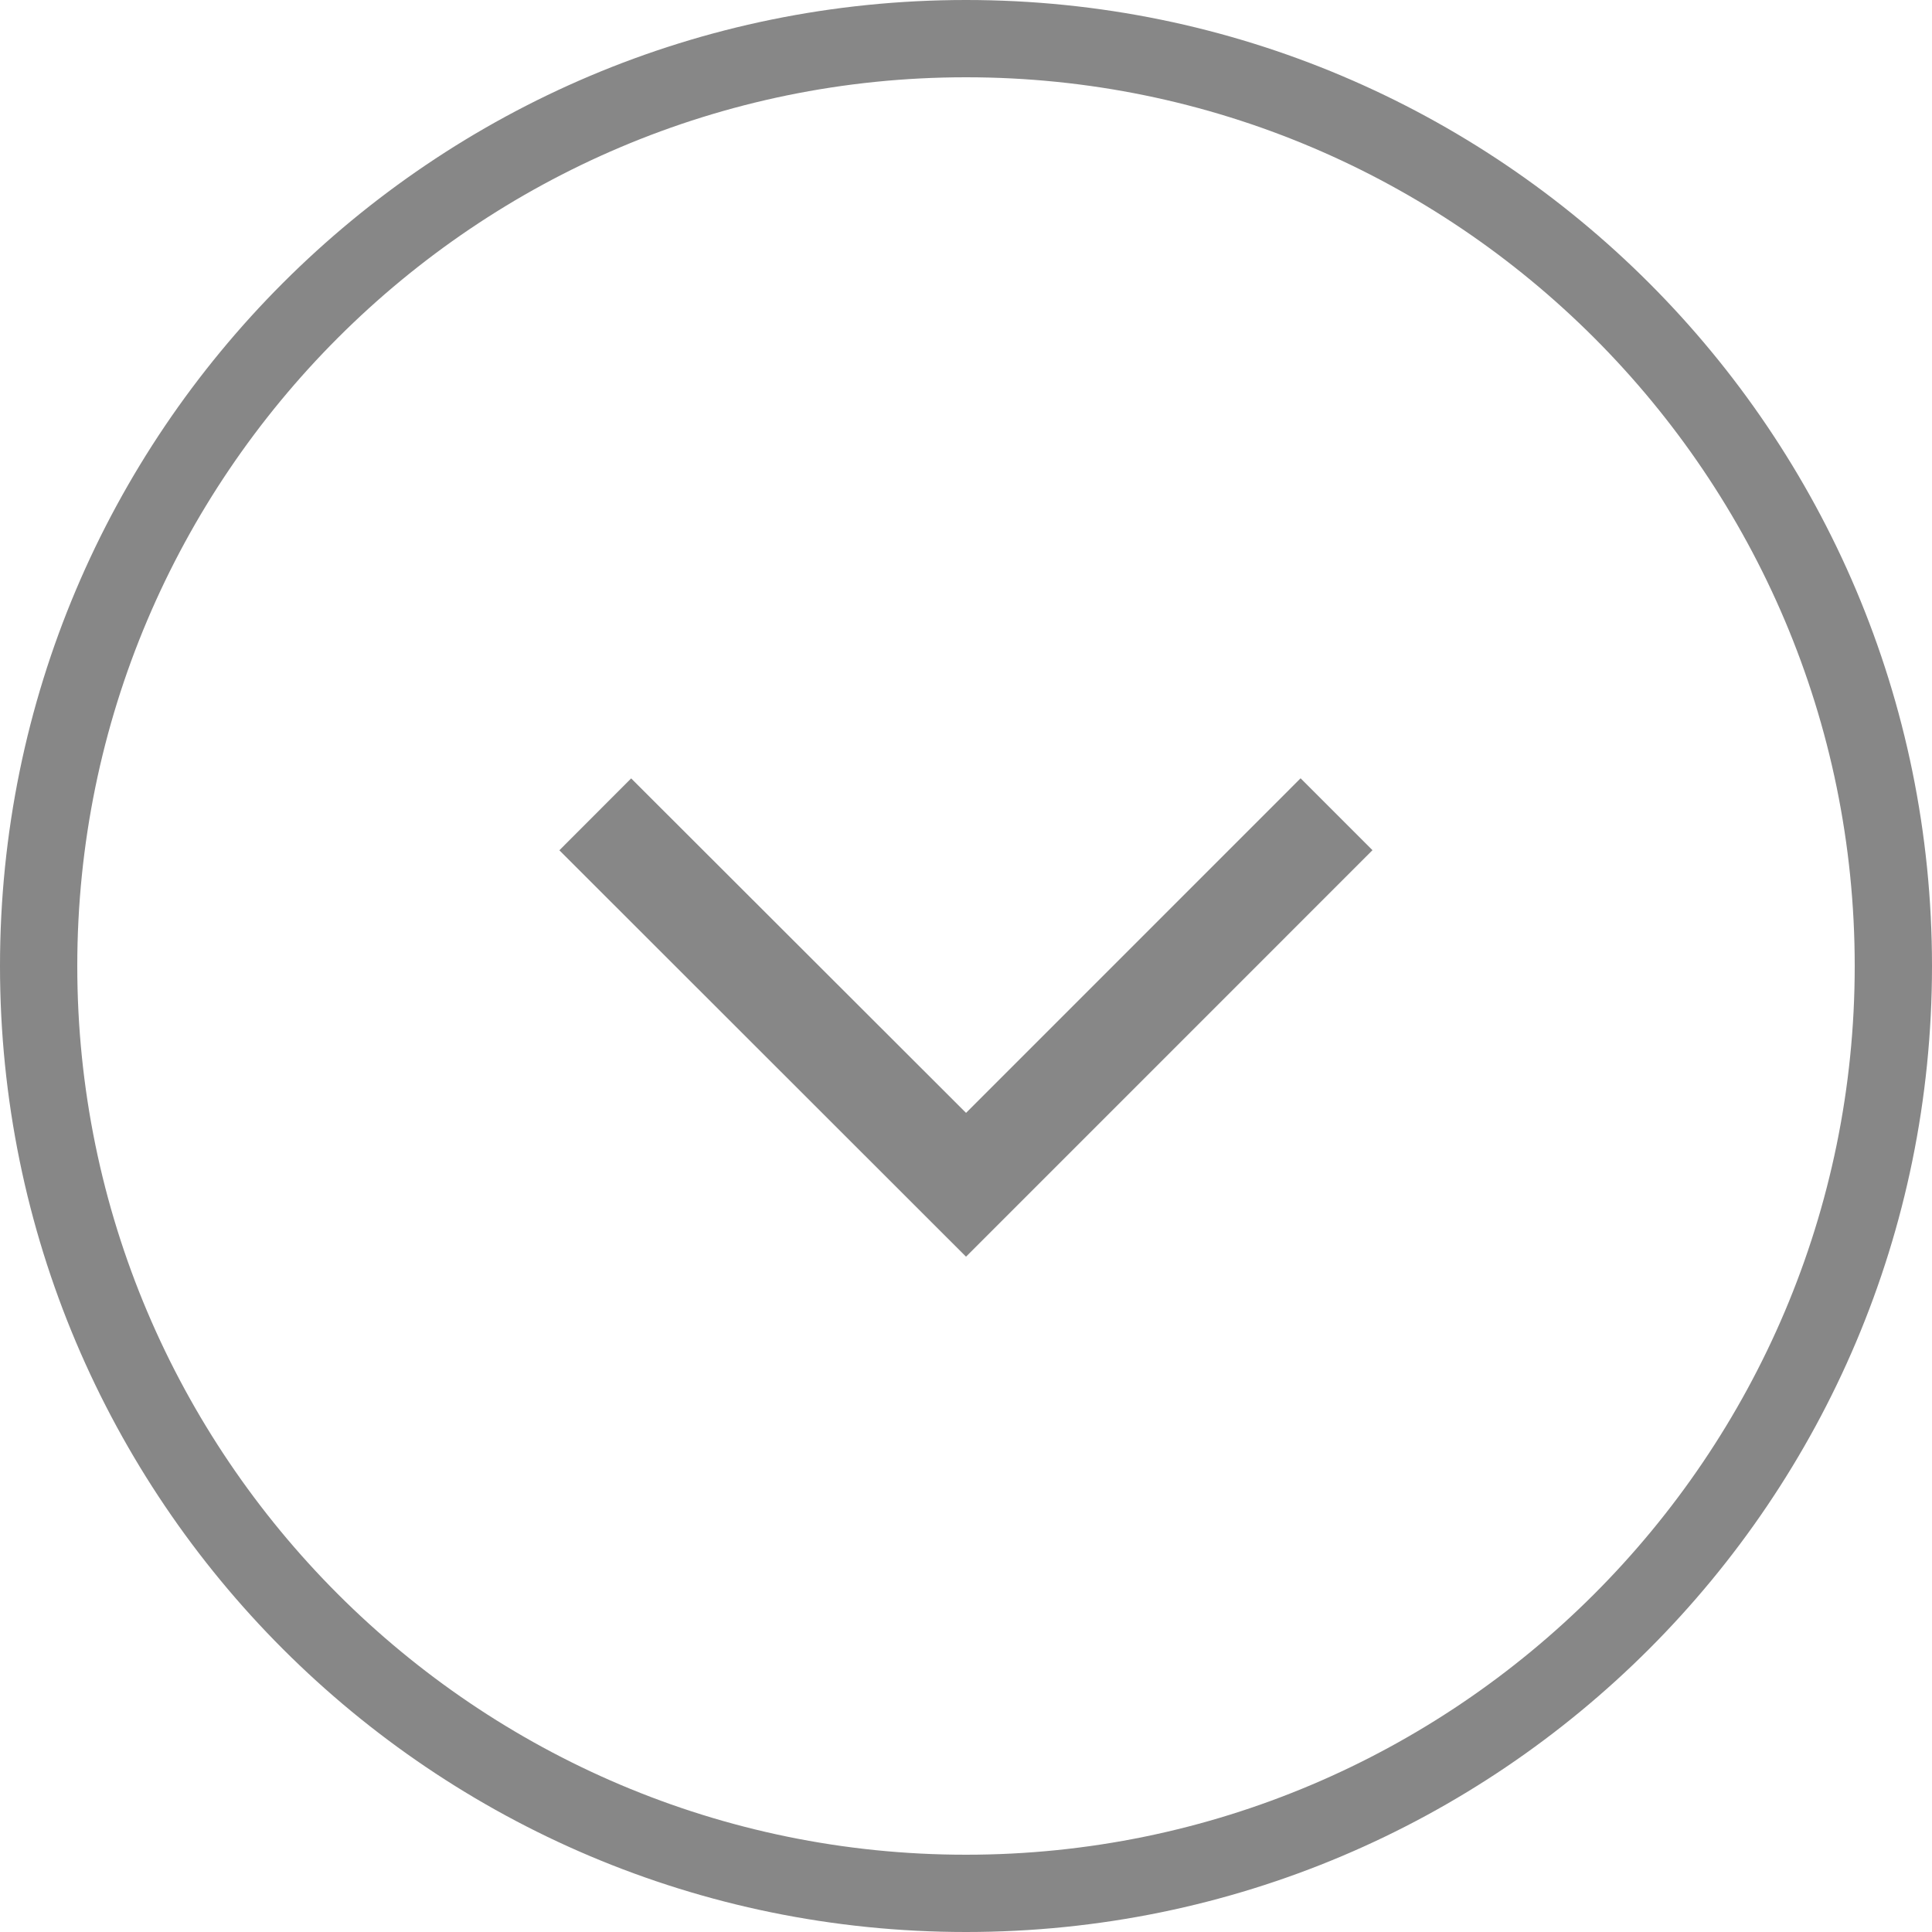
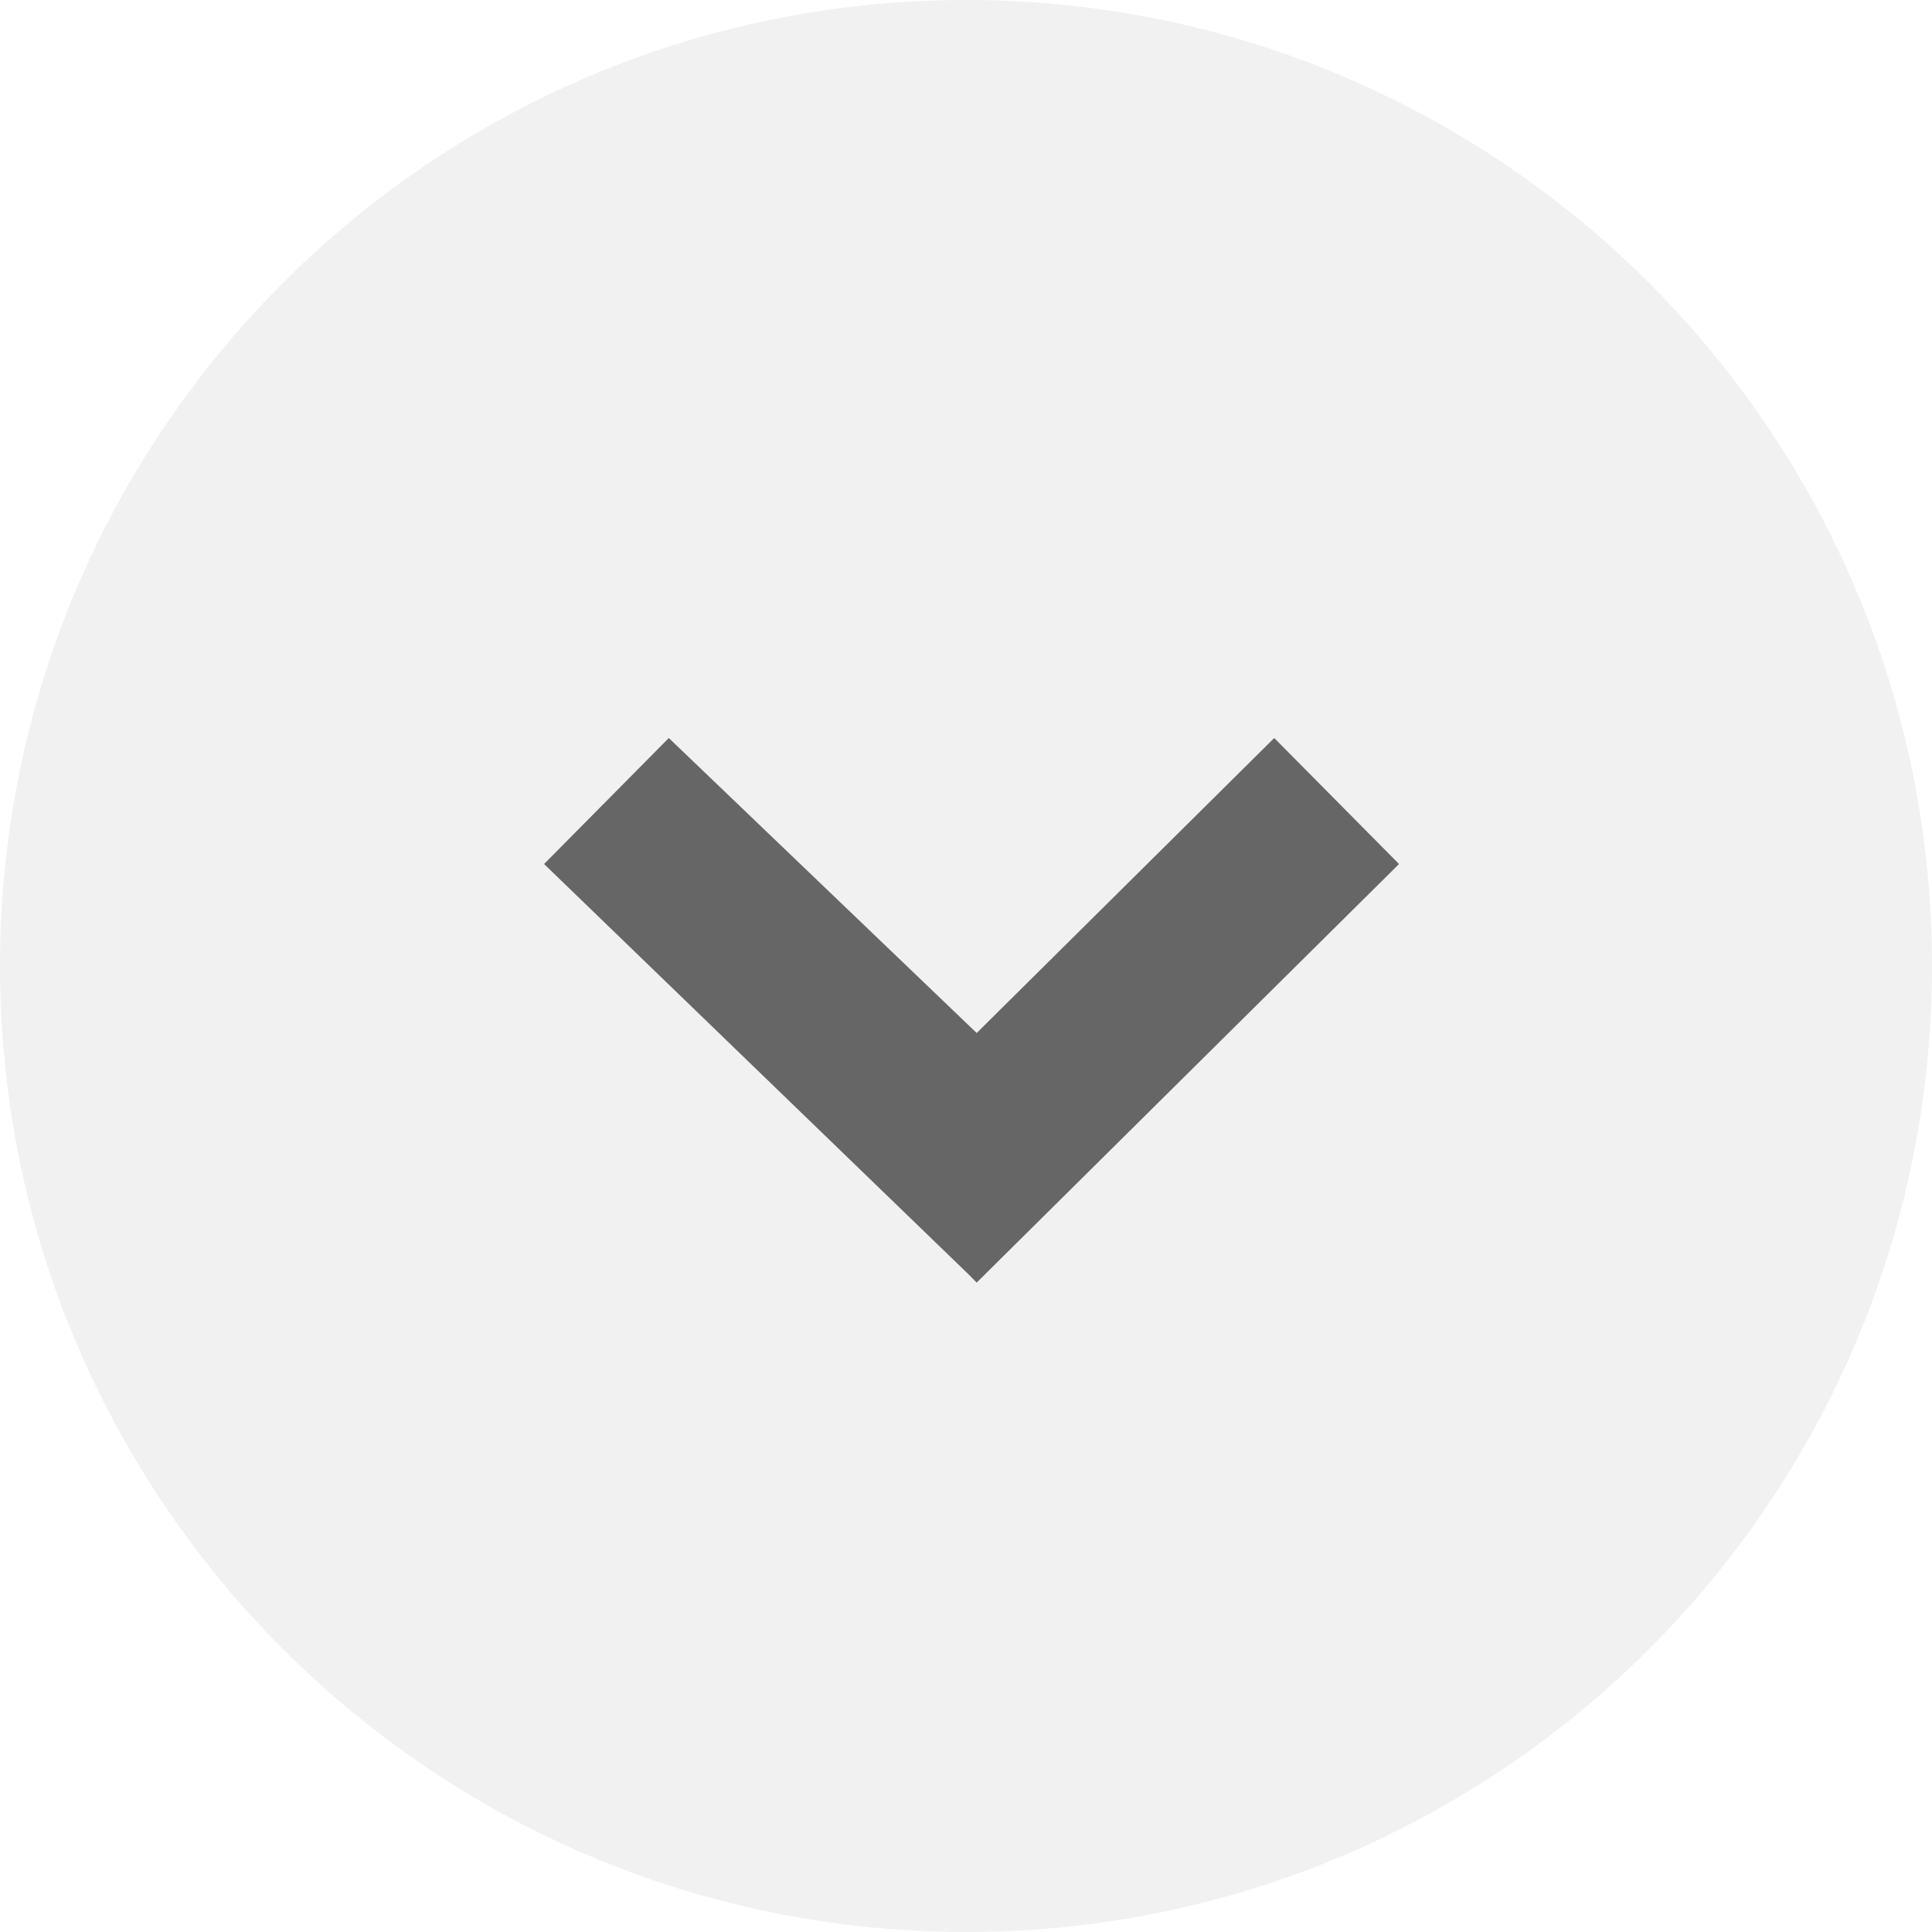
- <svg xmlns="http://www.w3.org/2000/svg" version="1.1" id="Layer_1" x="0px" y="0px" width="38px" height="38px" viewBox="0 0 38 38" enable-background="new 0 0 38 38" xml:space="preserve">
+ <svg xmlns="http://www.w3.org/2000/svg" version="1.1" id="Layer_1" x="0px" y="0px" width="28px" height="28px" viewBox="0 0 28 28" enable-background="new 0 0 28 28" xml:space="preserve">
  <g>
-     <path fill="#878787" d="M19,1.52c9.643,0,17.48,7.841,17.48,17.48c0,9.639-7.842,17.48-17.48,17.48   C9.362,36.48,1.52,28.639,1.52,19C1.52,9.361,9.361,1.52,19,1.52 M19,0C8.507,0,0,8.507,0,19c0,10.494,8.507,19,19,19   c10.492,0,19-8.506,19-19C38,8.507,29.492,0,19,0L19,0z" />
-     <polygon fill="#878787" points="19.001,21.889 12.414,15.31 11.002,16.724 18.997,24.714 19,24.713 19.003,24.715 26.995,16.722    25.581,15.308  " />
+     <circle fill="#F1F1F2" cx="14" cy="14" r="14" />
+     <polygon fill="#666666" points="7.885,12.522 14.006,18.439 14.007,18.439 14.155,18.588 20.276,12.522 18.467,10.696    14.155,14.971 9.693,10.696  " />
  </g>
</svg>
